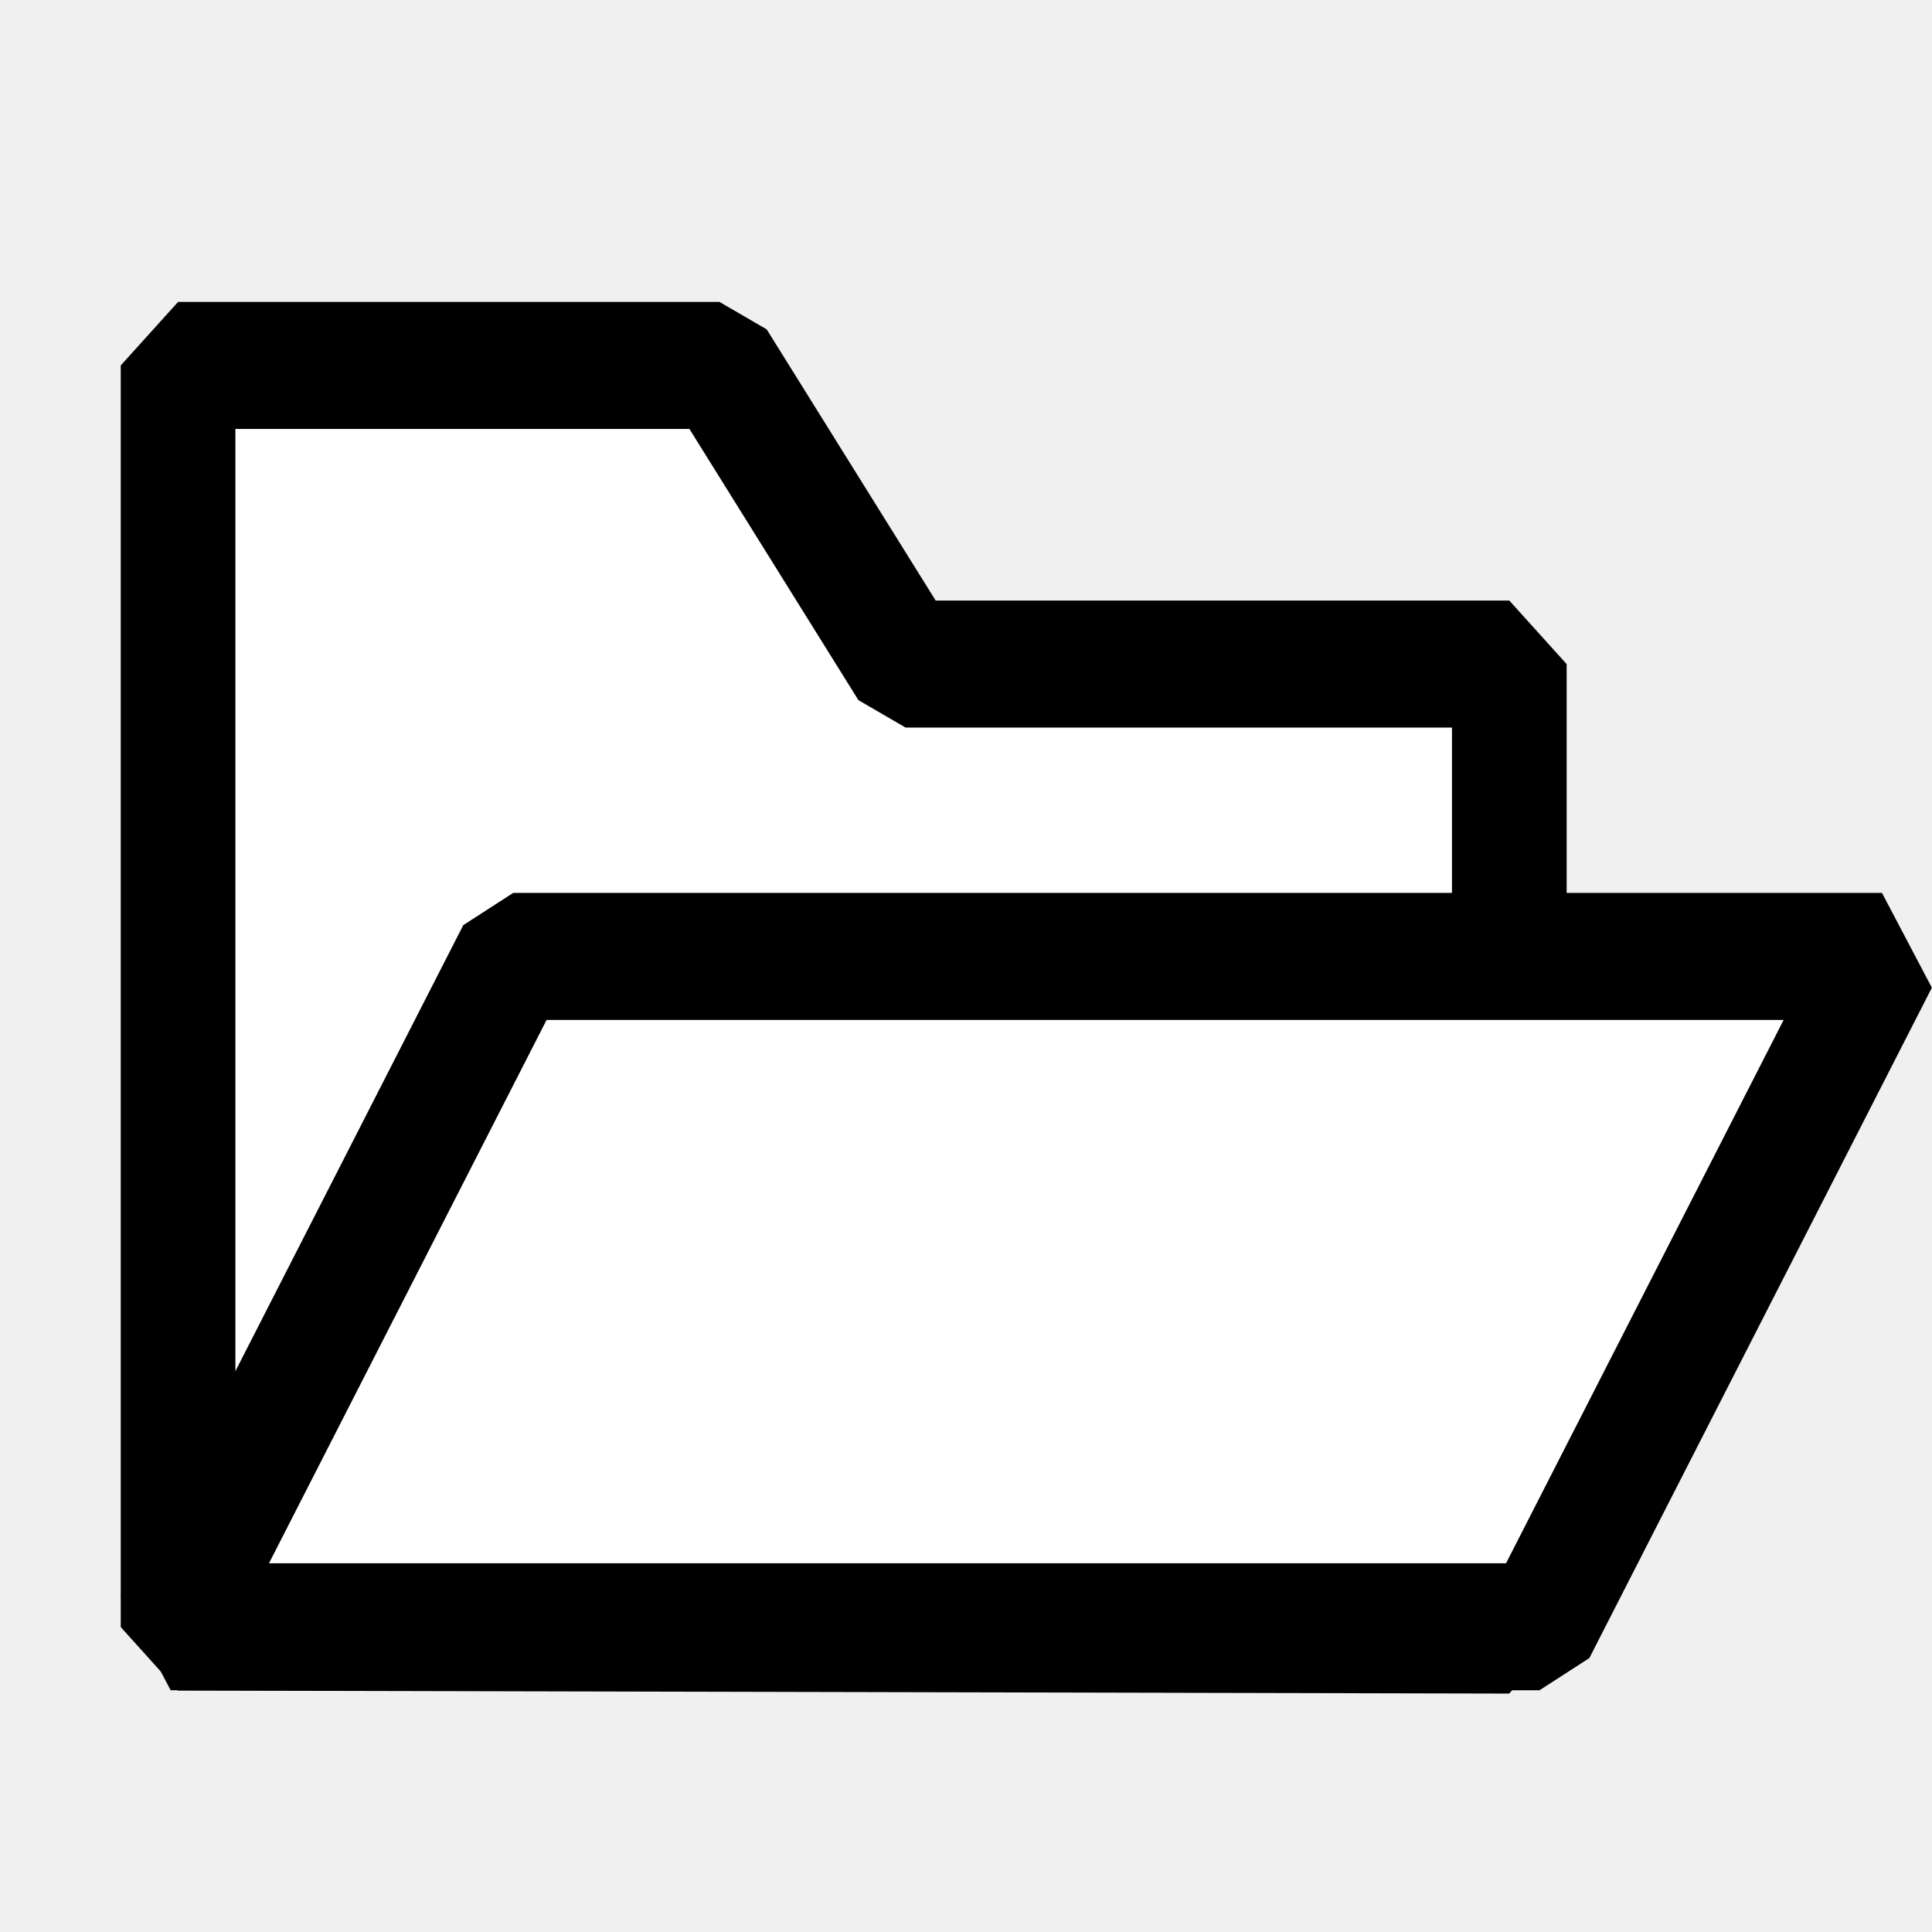
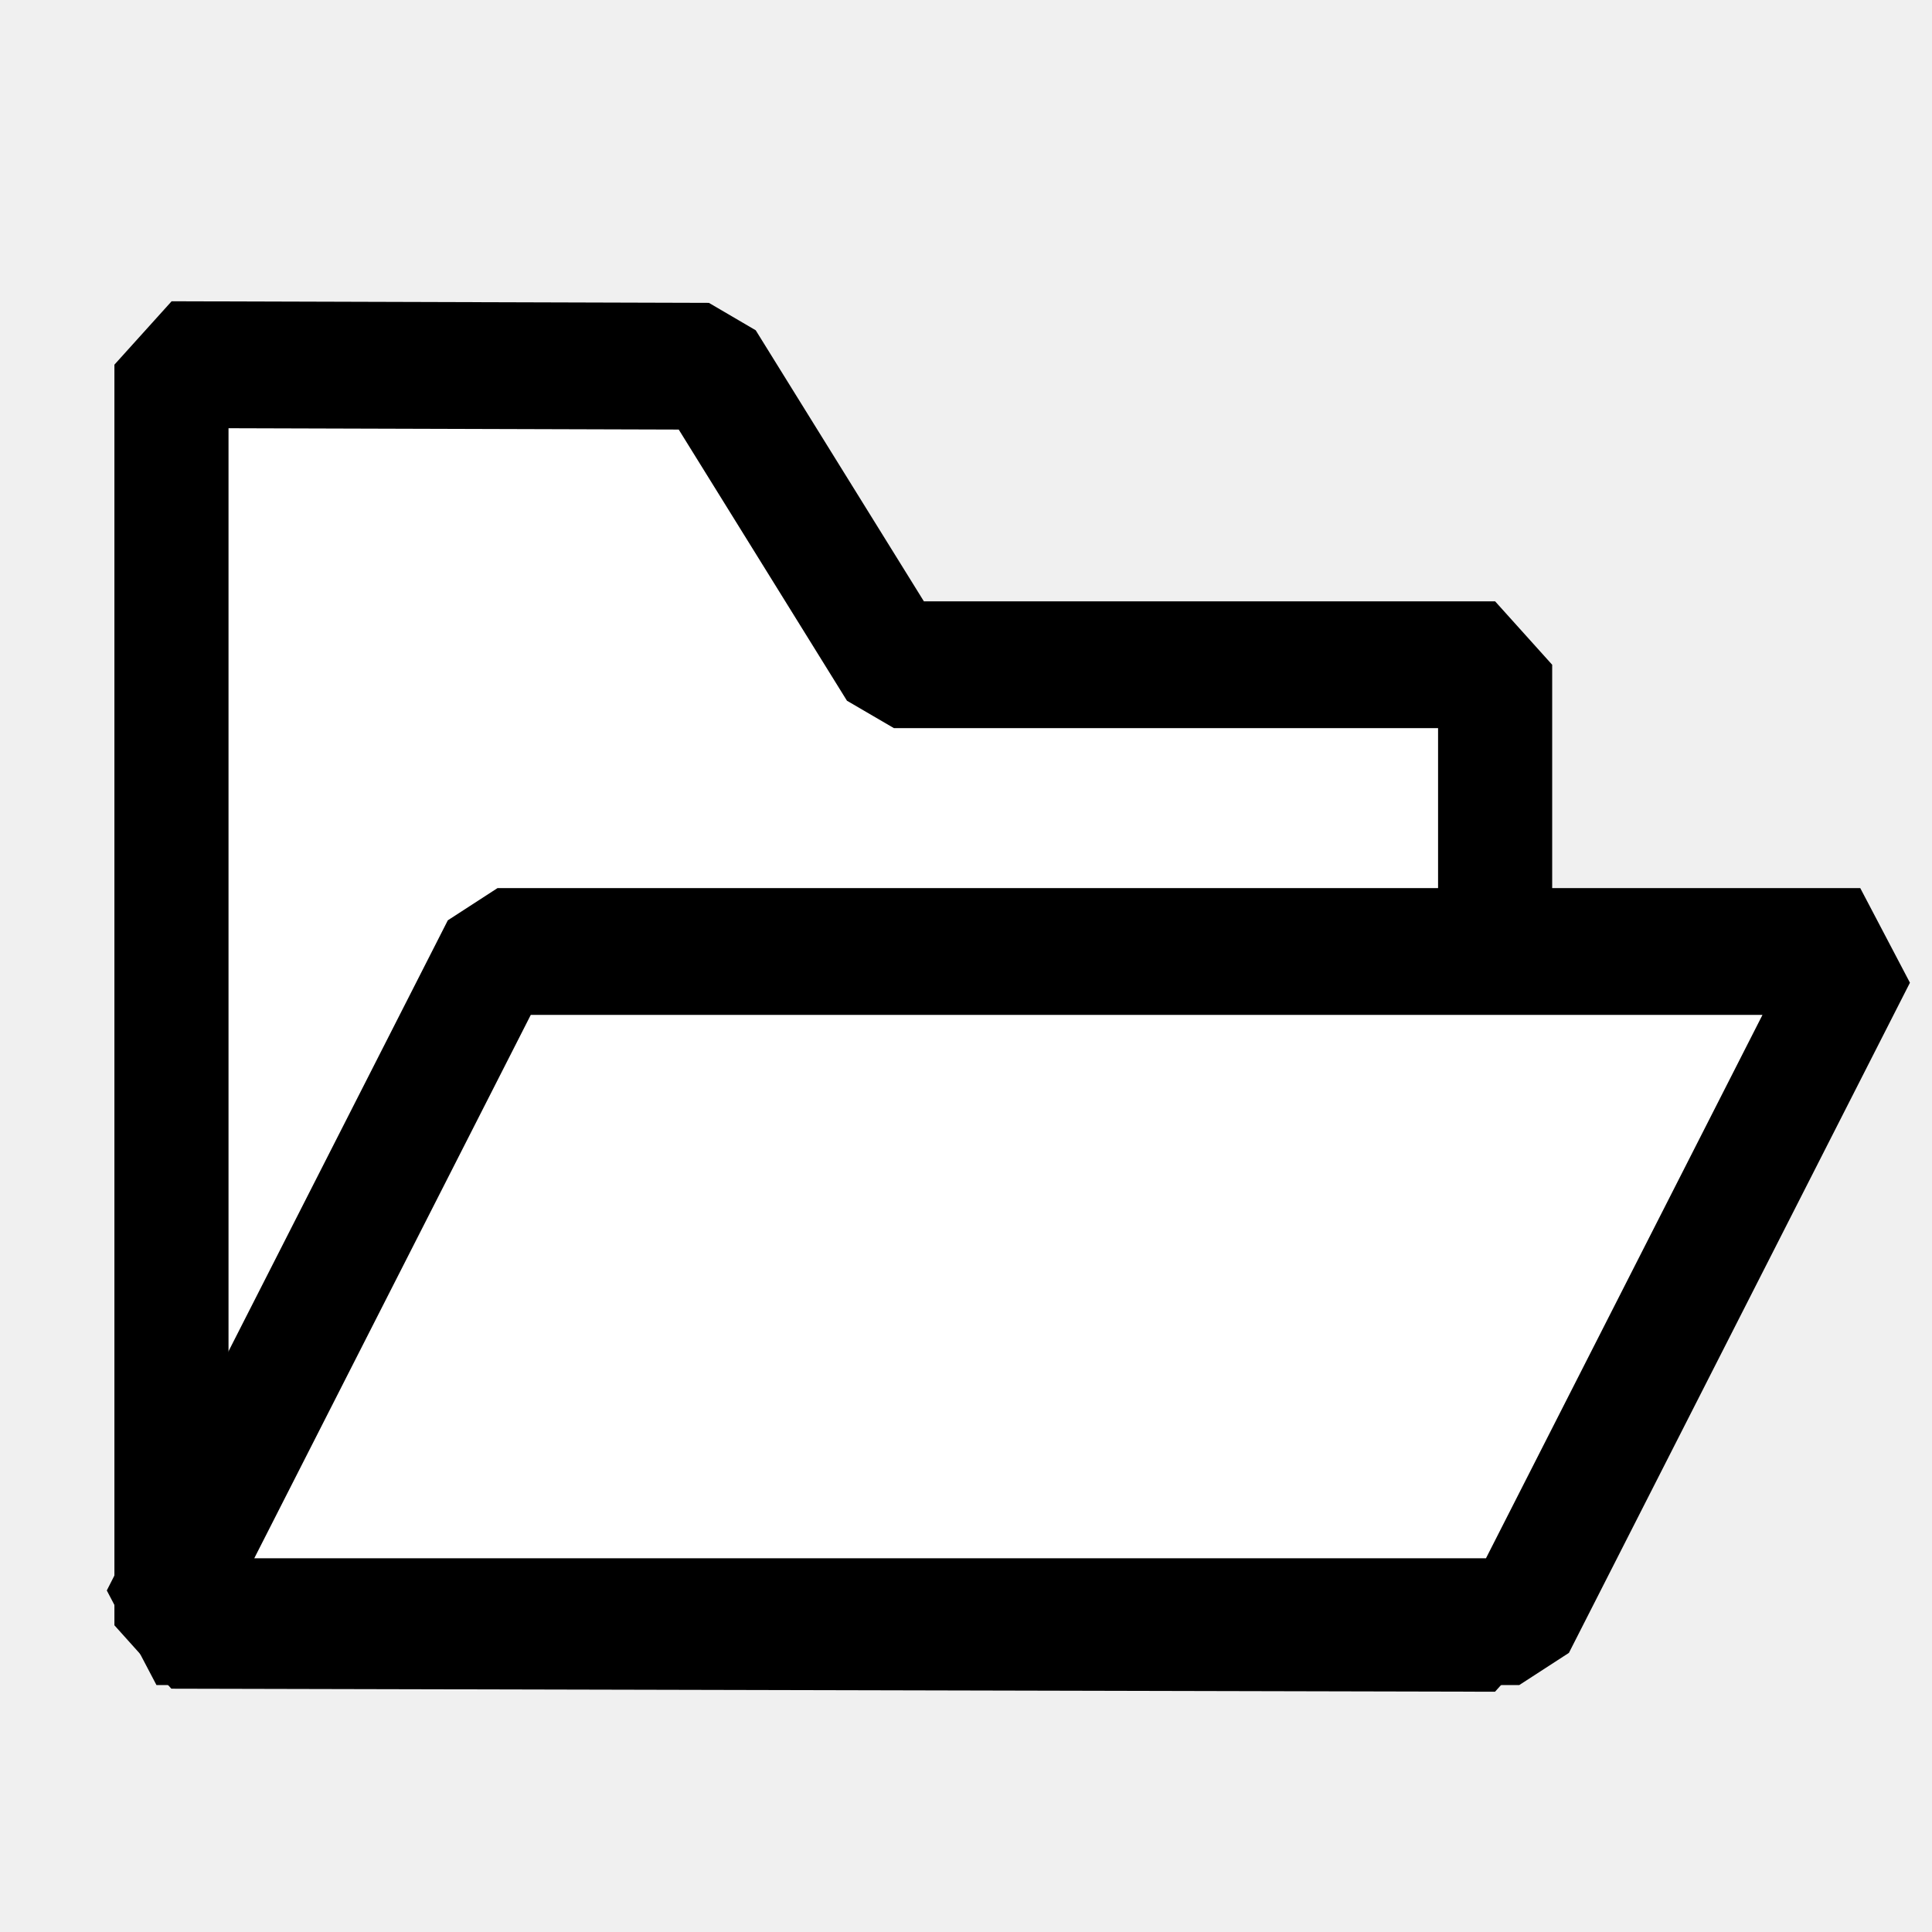
- <svg xmlns="http://www.w3.org/2000/svg" width="32" height="32" viewBox="0 0 8.467 8.467" version="1.1" id="svg1880">
-   <defs id="defs1874" />
-   <g id="layer1">
-     <g id="g935" transform="matrix(1.083006,0,0,1.199625,-130.0359,-16.38085)" style="fill:#ffffff;fill-opacity:1;stroke:#000000;stroke-width:0.464;stroke-miterlimit:4;stroke-dasharray:none;stroke-opacity:1">
-       <path id="path912" style="fill:#ffffff;fill-opacity:1;stroke:#000000;stroke-width:0.464;stroke-linecap:round;stroke-linejoin:bevel;stroke-miterlimit:4;stroke-dasharray:none;stroke-opacity:1;paint-order:normal" d="m 120.79,14.99 v 1.228 3.381 l 5.387,0.011 v -3.529 h -2.443 l -0.753,-1.091 z" />
-       <path id="path914" style="fill:#ffffff;fill-opacity:1;stroke:#000000;stroke-width:0.464;stroke-linecap:round;stroke-linejoin:bevel;stroke-miterlimit:4;stroke-dasharray:none;stroke-opacity:1" d="m 122.146,17.149 h 5.539 l -1.386,2.449 h -5.539 z" />
-     </g>
+ <svg xmlns="http://www.w3.org/2000/svg" width="32" height="32" version="1.1" viewBox="0 0 32 32">
+   <g transform="matrix(1.08 0 0 1.2 -130 -16.4)" fill="#fff" stroke="#000" stroke-linecap="round" stroke-linejoin="bevel" stroke-width="1.75">
+     <path d="m123 18.7v17.4l20.3 0.042v-13.3h-9.22l-2.84-4.12z" style="paint-order:normal" />
+     <path d="m128 26.8h20.9l-5.23 9.25h-20.9z" />
  </g>
</svg>
